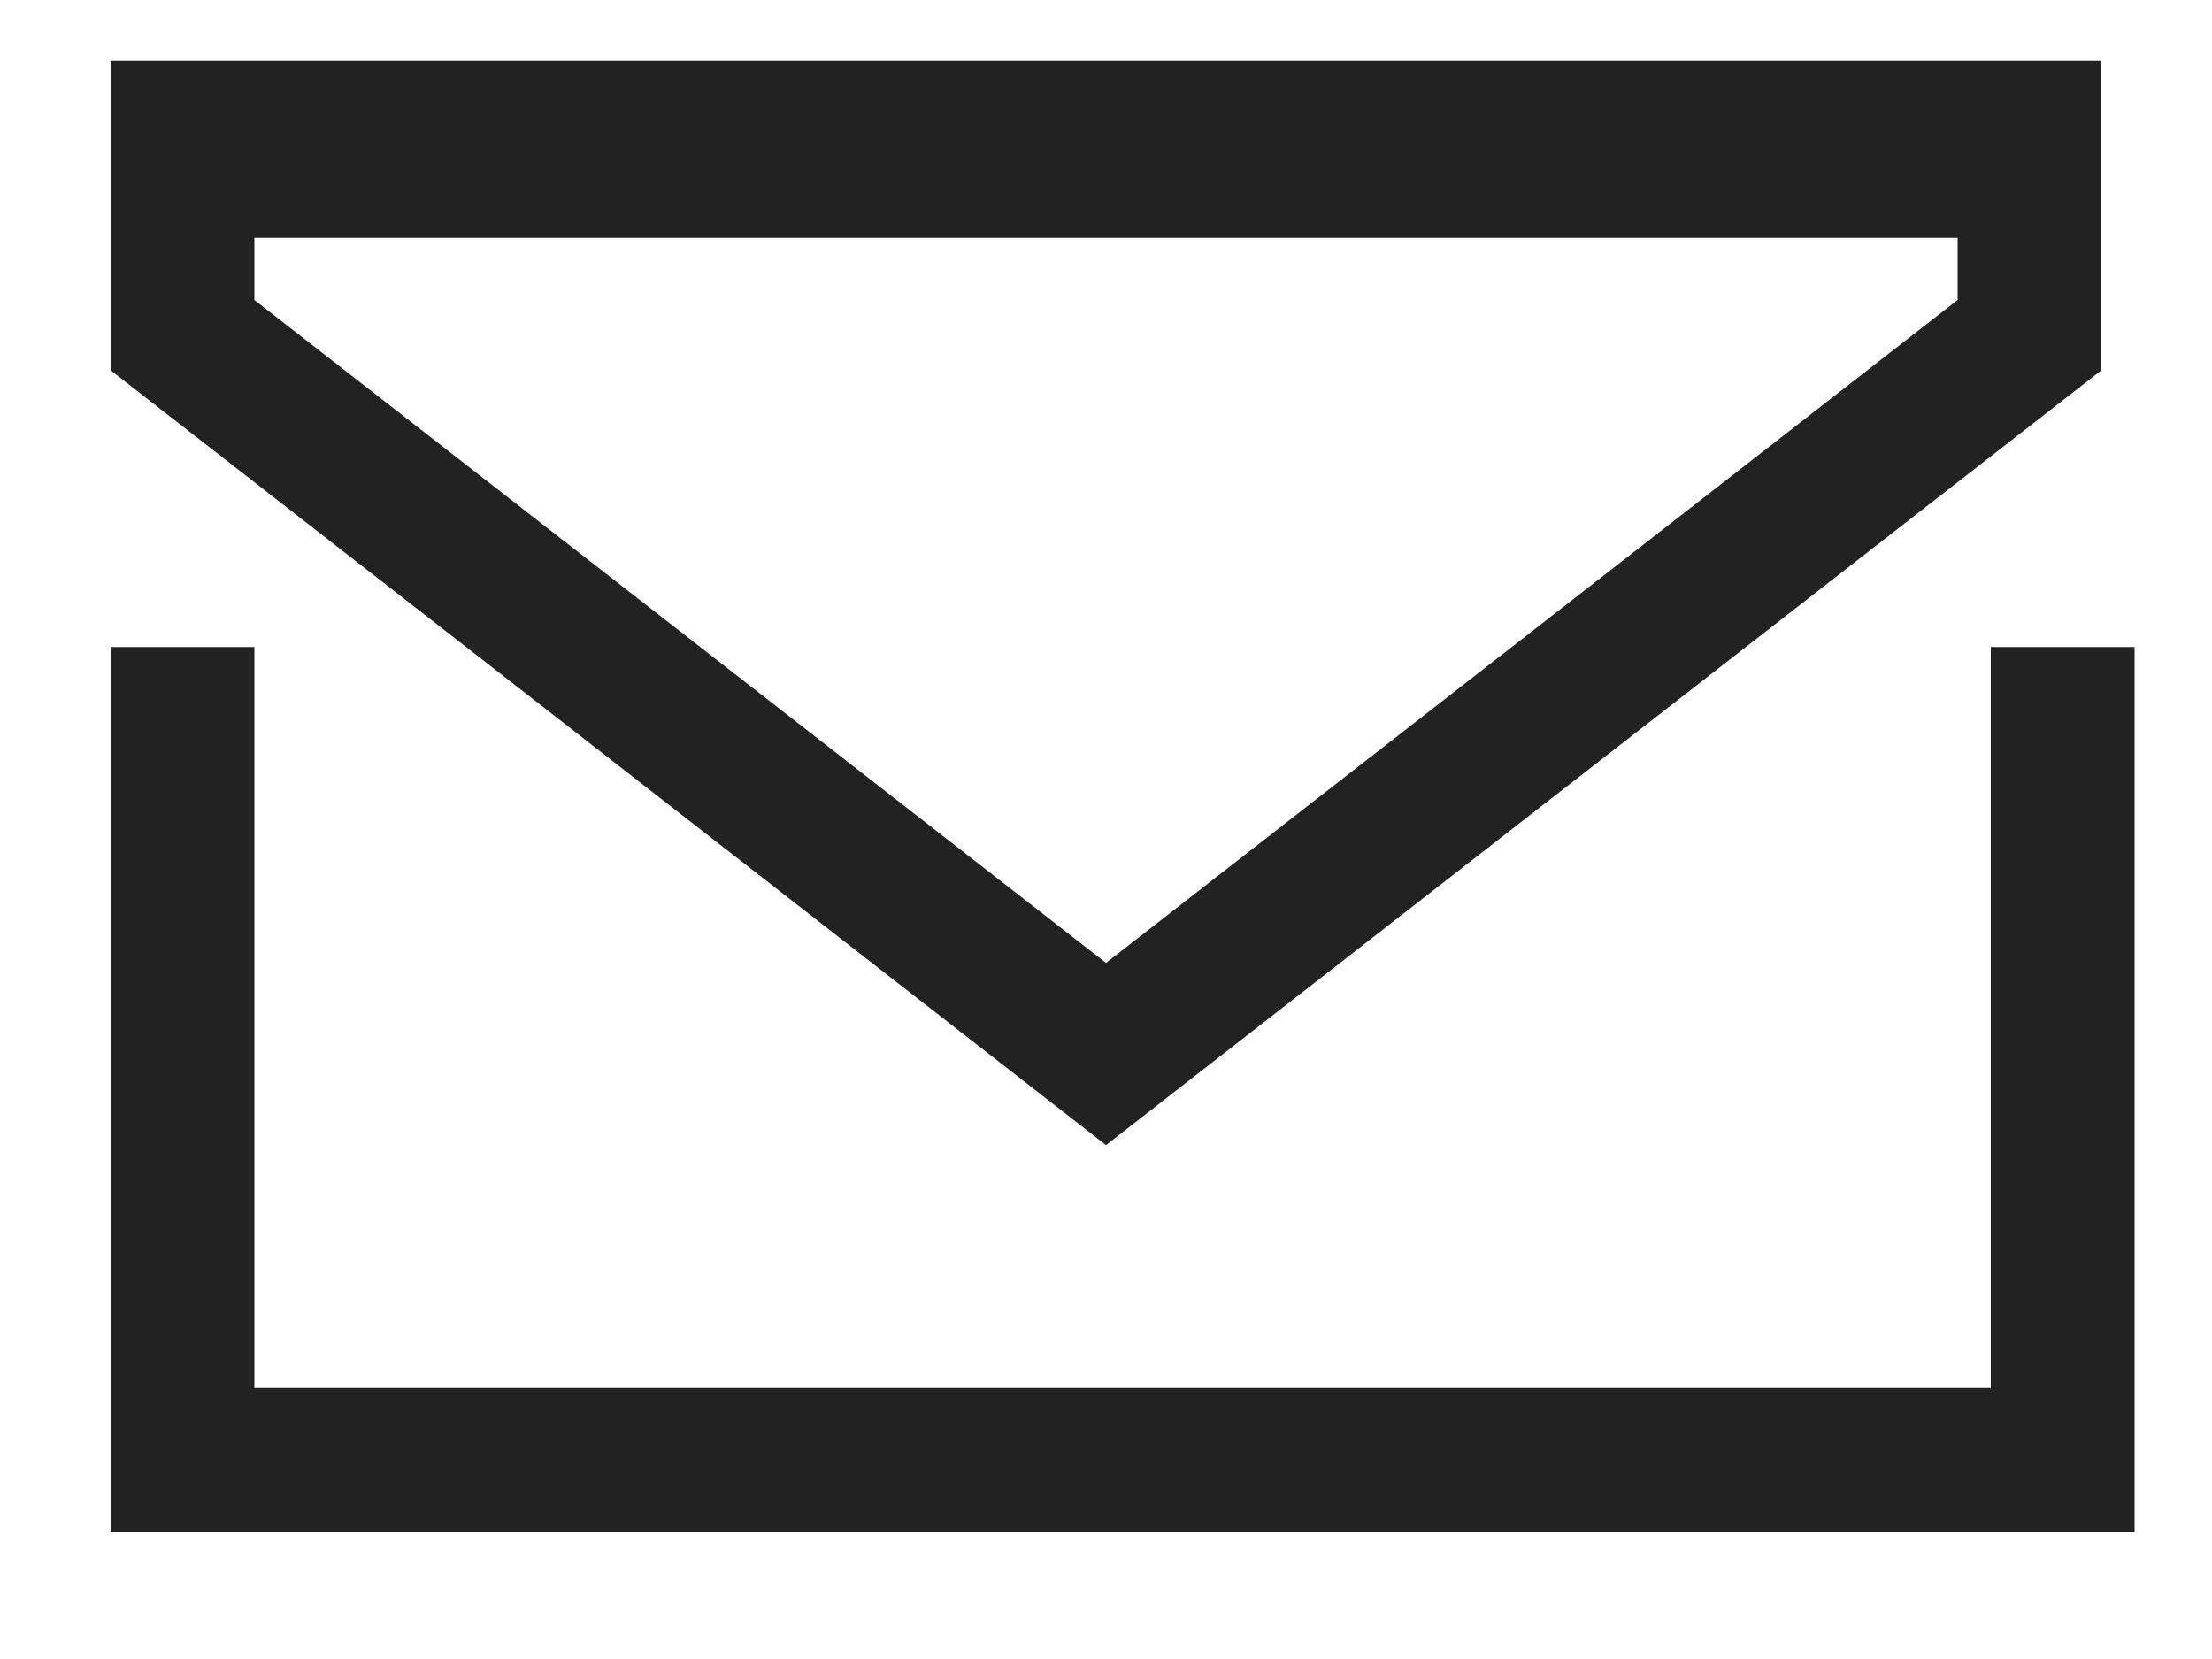
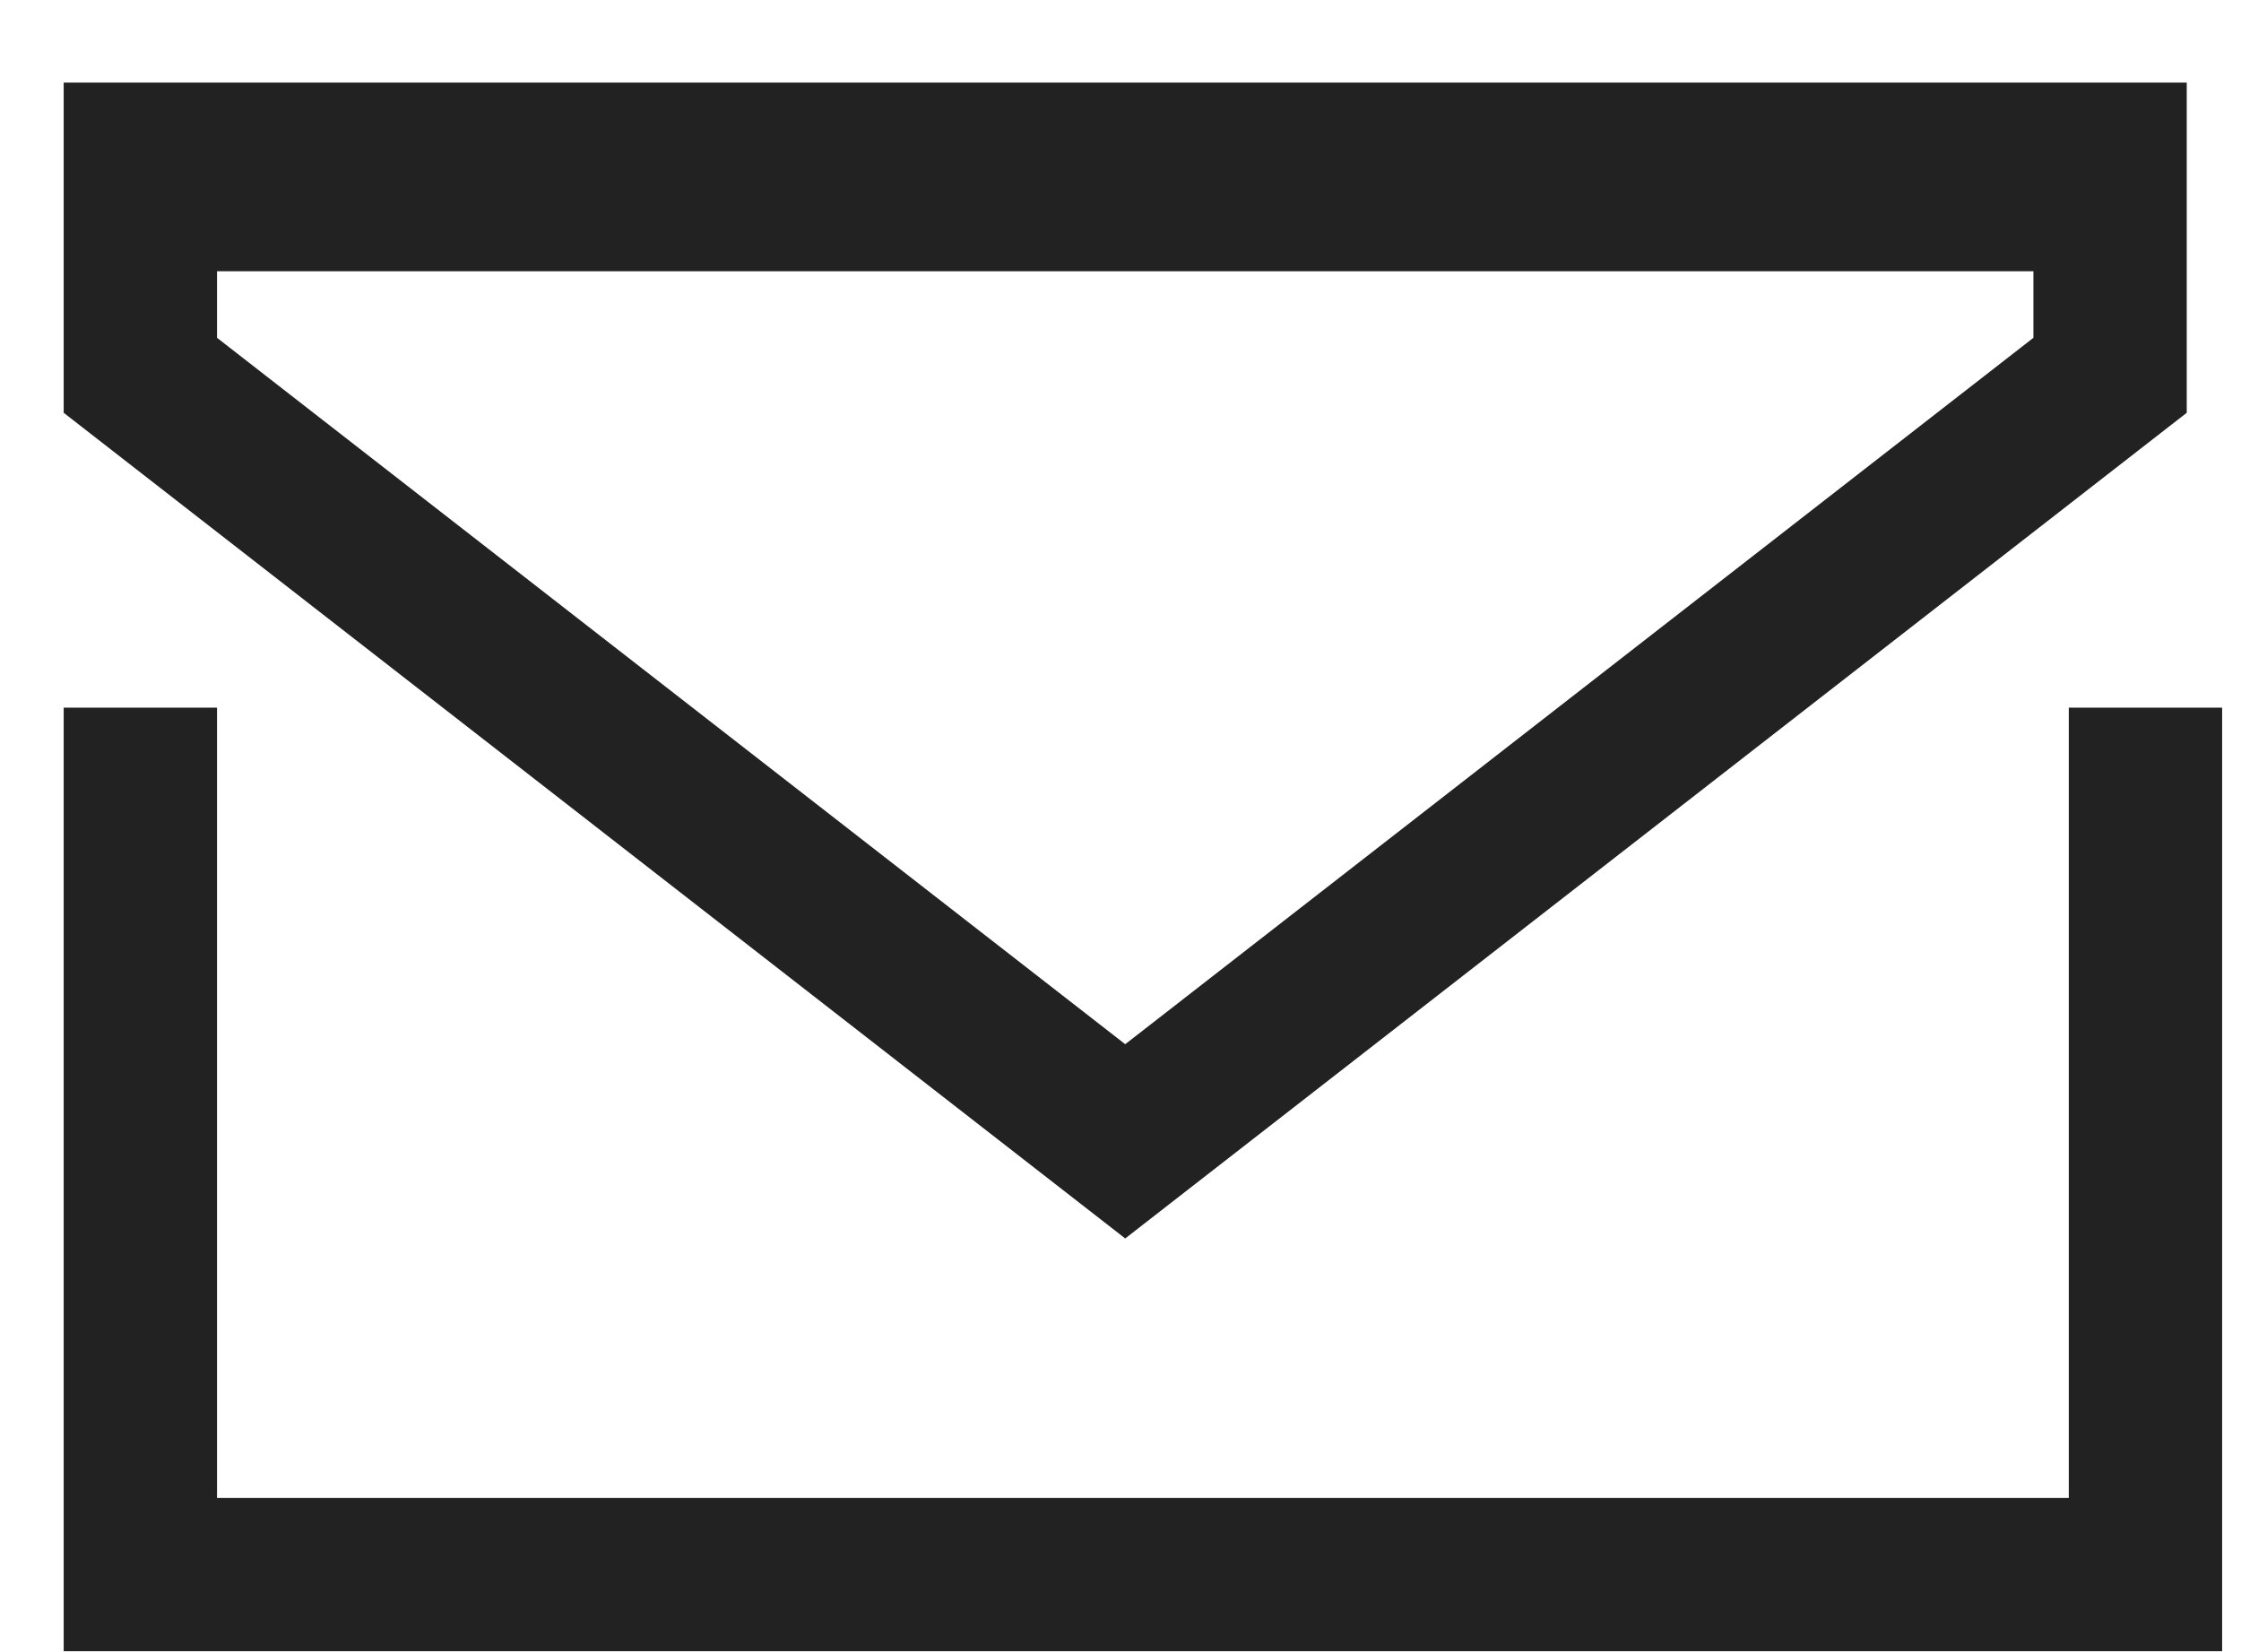
- <svg xmlns="http://www.w3.org/2000/svg" width="20" height="15" fill="none">
-   <path stroke="#222" stroke-width="1.3" d="M1.65 5.85v8M18.65 5.85v8M1 13.2h18M1 1.2h18M18.35 3.03L10 9.53l-8.35-6.5V1.5h16.7v1.53z" />
+ <svg xmlns="http://www.w3.org/2000/svg" width="19" height="14" fill="none">
+   <path stroke="#222" stroke-width="1.3" d="M1.19 6v8M18.19 6v8M.54 13.35h18M.54 1.35h18M17.89 3.182L9.54 9.677 1.19 3.182V1.65h16.7v1.532z" />
</svg>
